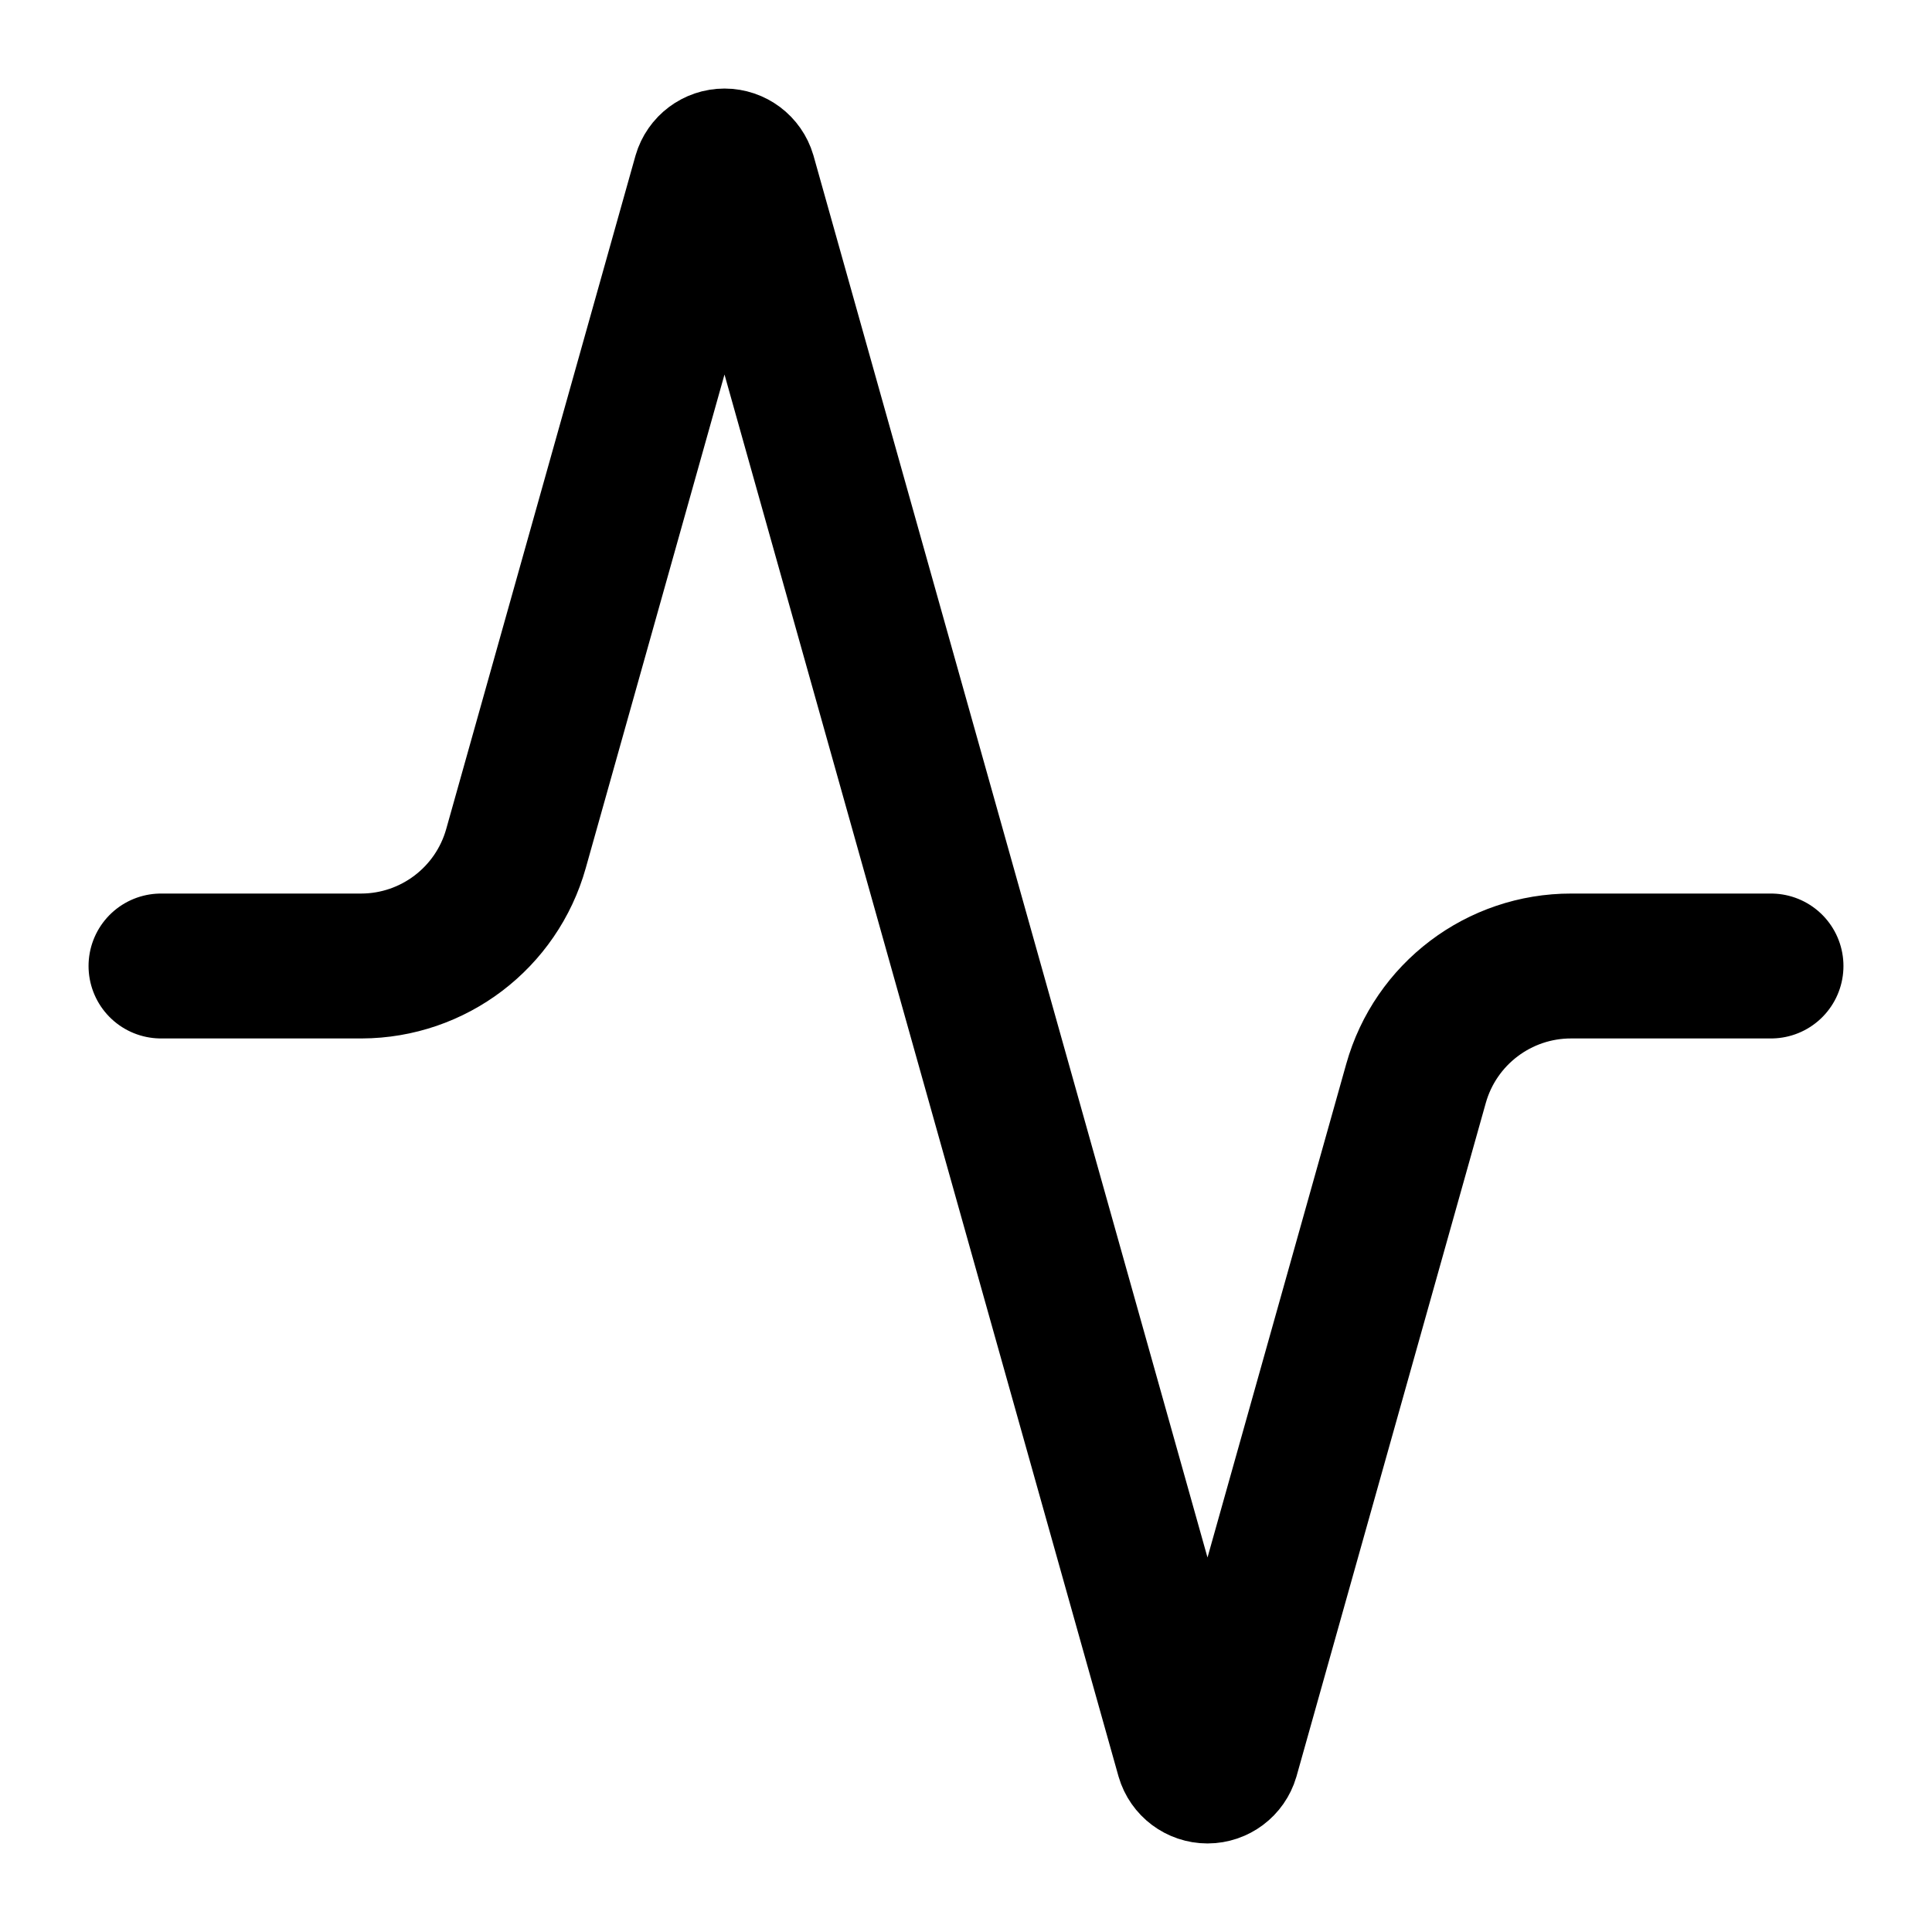
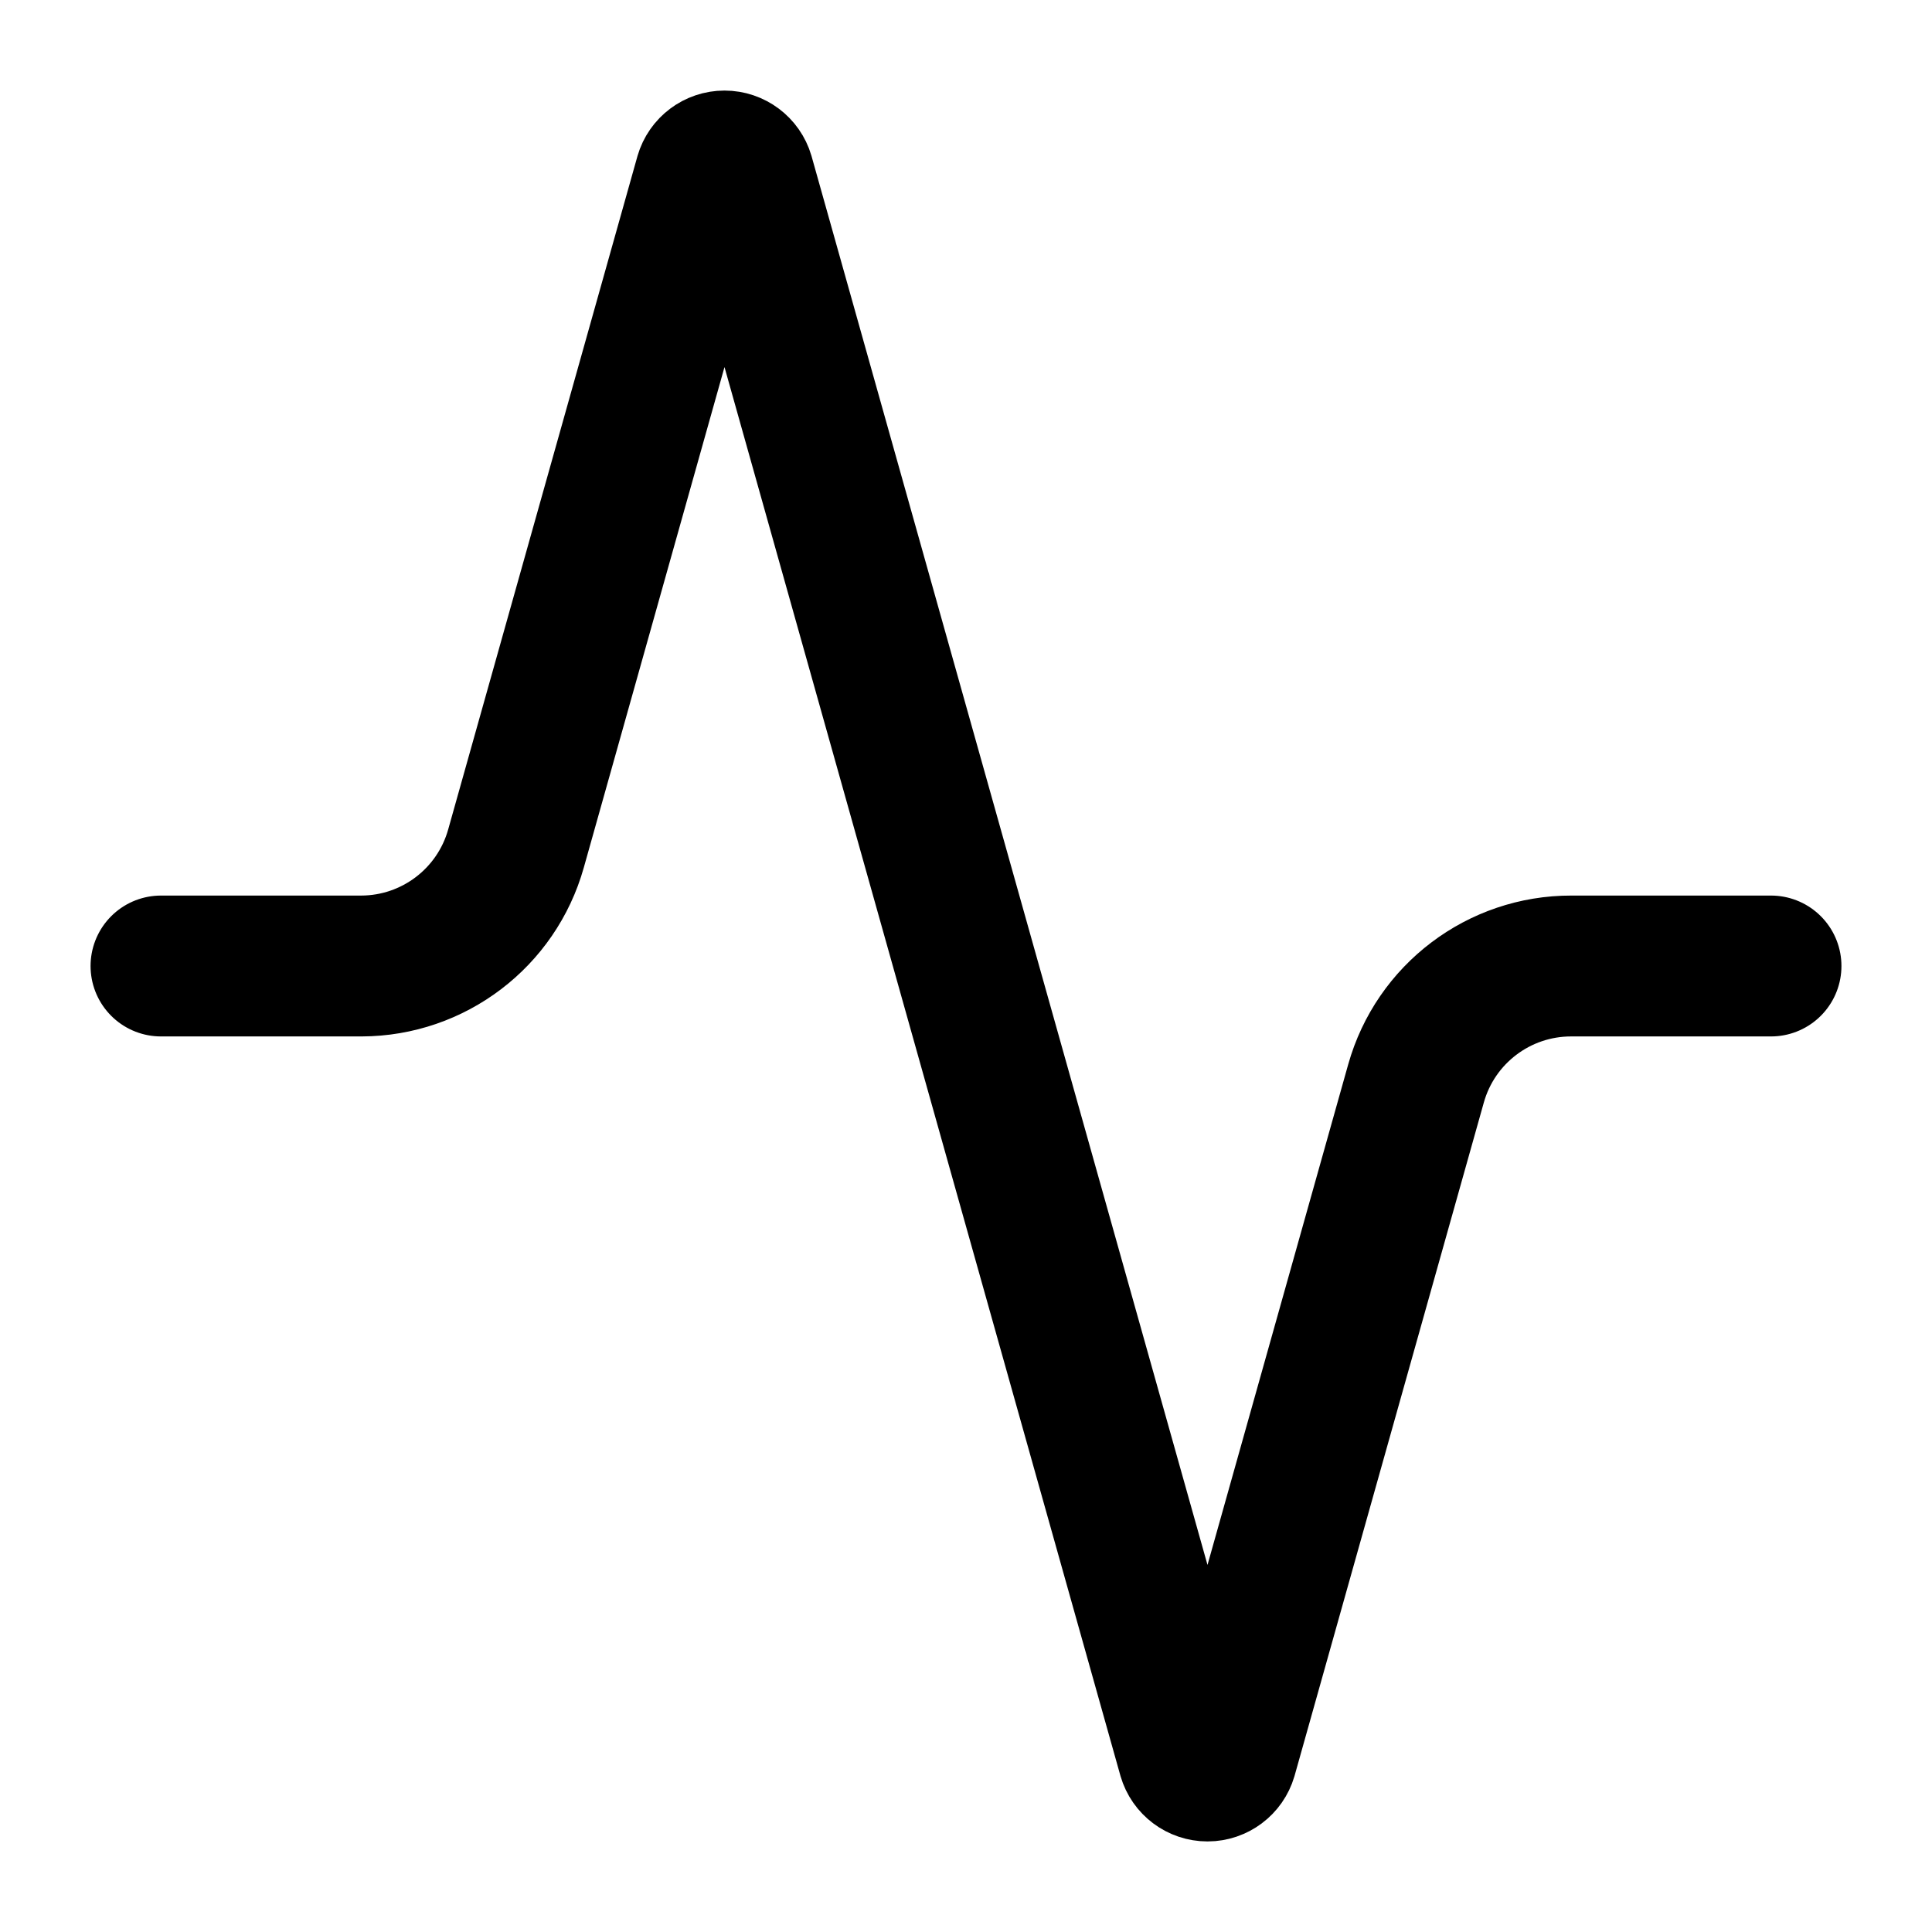
- <svg xmlns="http://www.w3.org/2000/svg" width="24" height="24" viewBox="0 0 24 24" fill="none" stroke="currentColor" stroke-width="1.8" stroke-linecap="round" stroke-linejoin="round">
+ <svg xmlns="http://www.w3.org/2000/svg" width="24" height="24" viewBox="0 0 24 24" fill="none" stroke="currentColor" stroke-width="1.75" stroke-linecap="round" stroke-linejoin="round">
  <path d="M22 12h-2.48a2 2 0 0 0-1.93 1.46l-2.35 8.36a.25.25 0 0 1-.48 0L9.24 2.18a.25.25 0 0 0-.48 0l-2.35 8.36A2 2 0 0 1 4.49 12H2" />
</svg>
